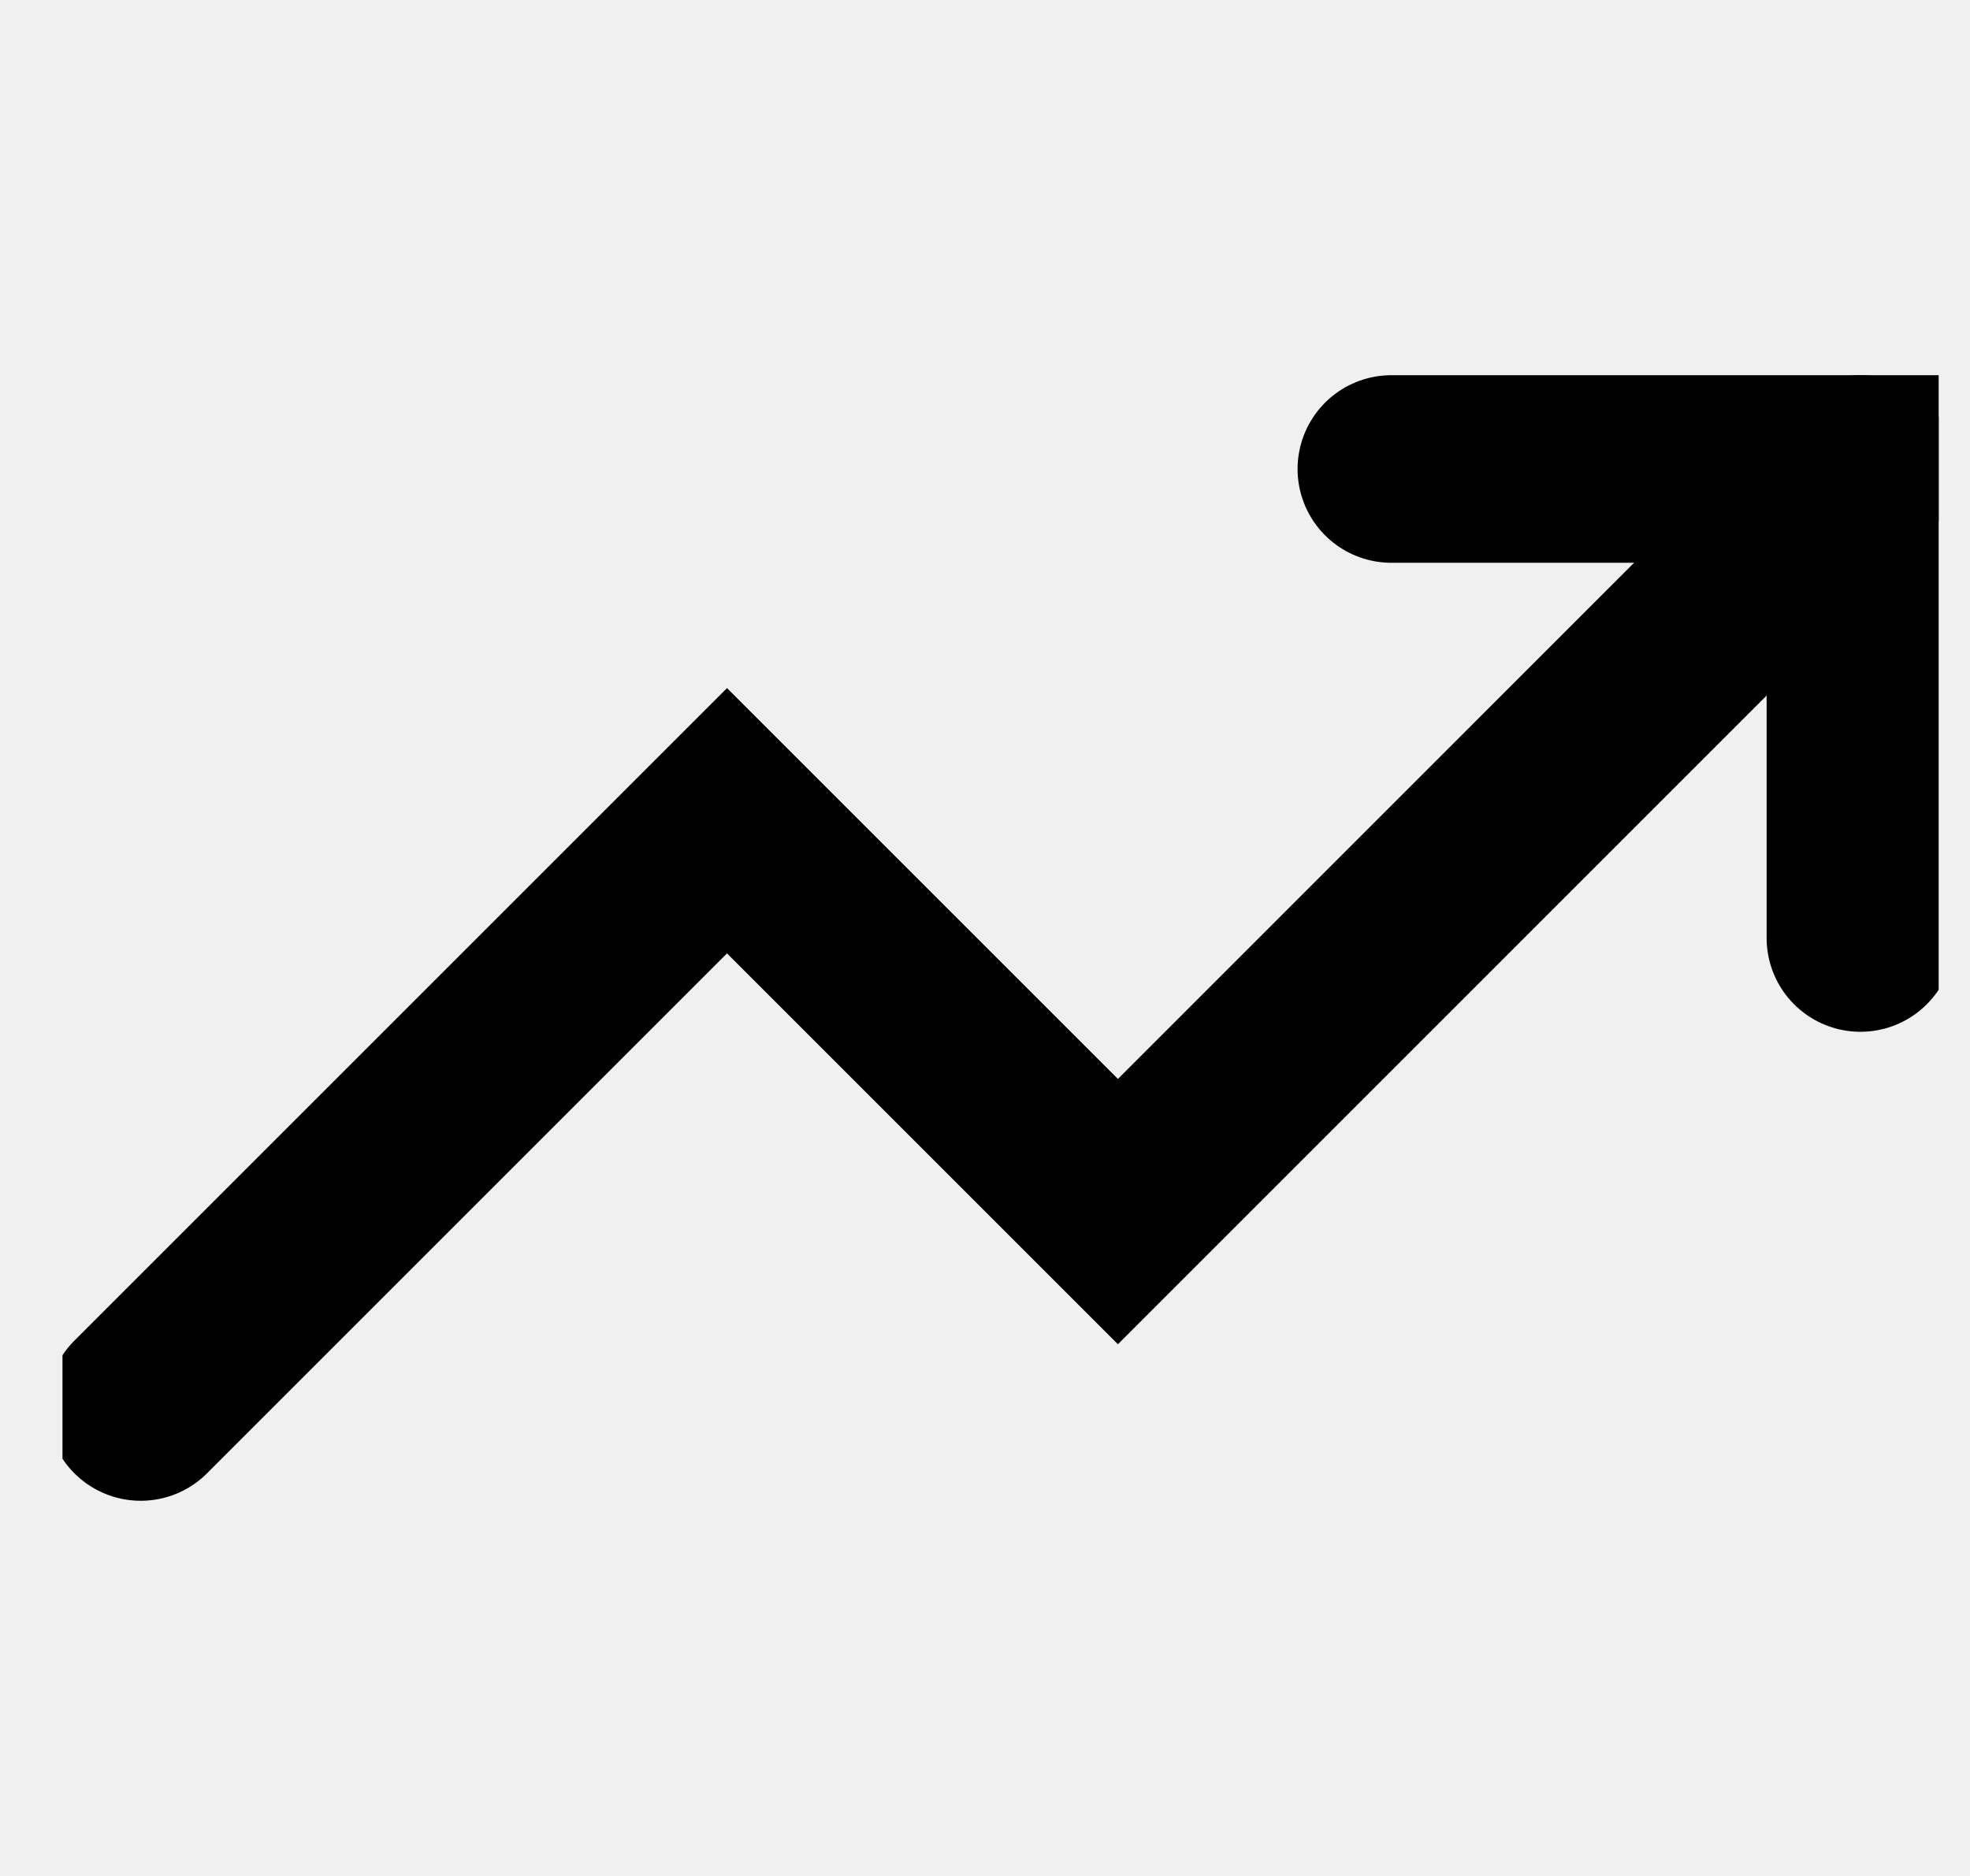
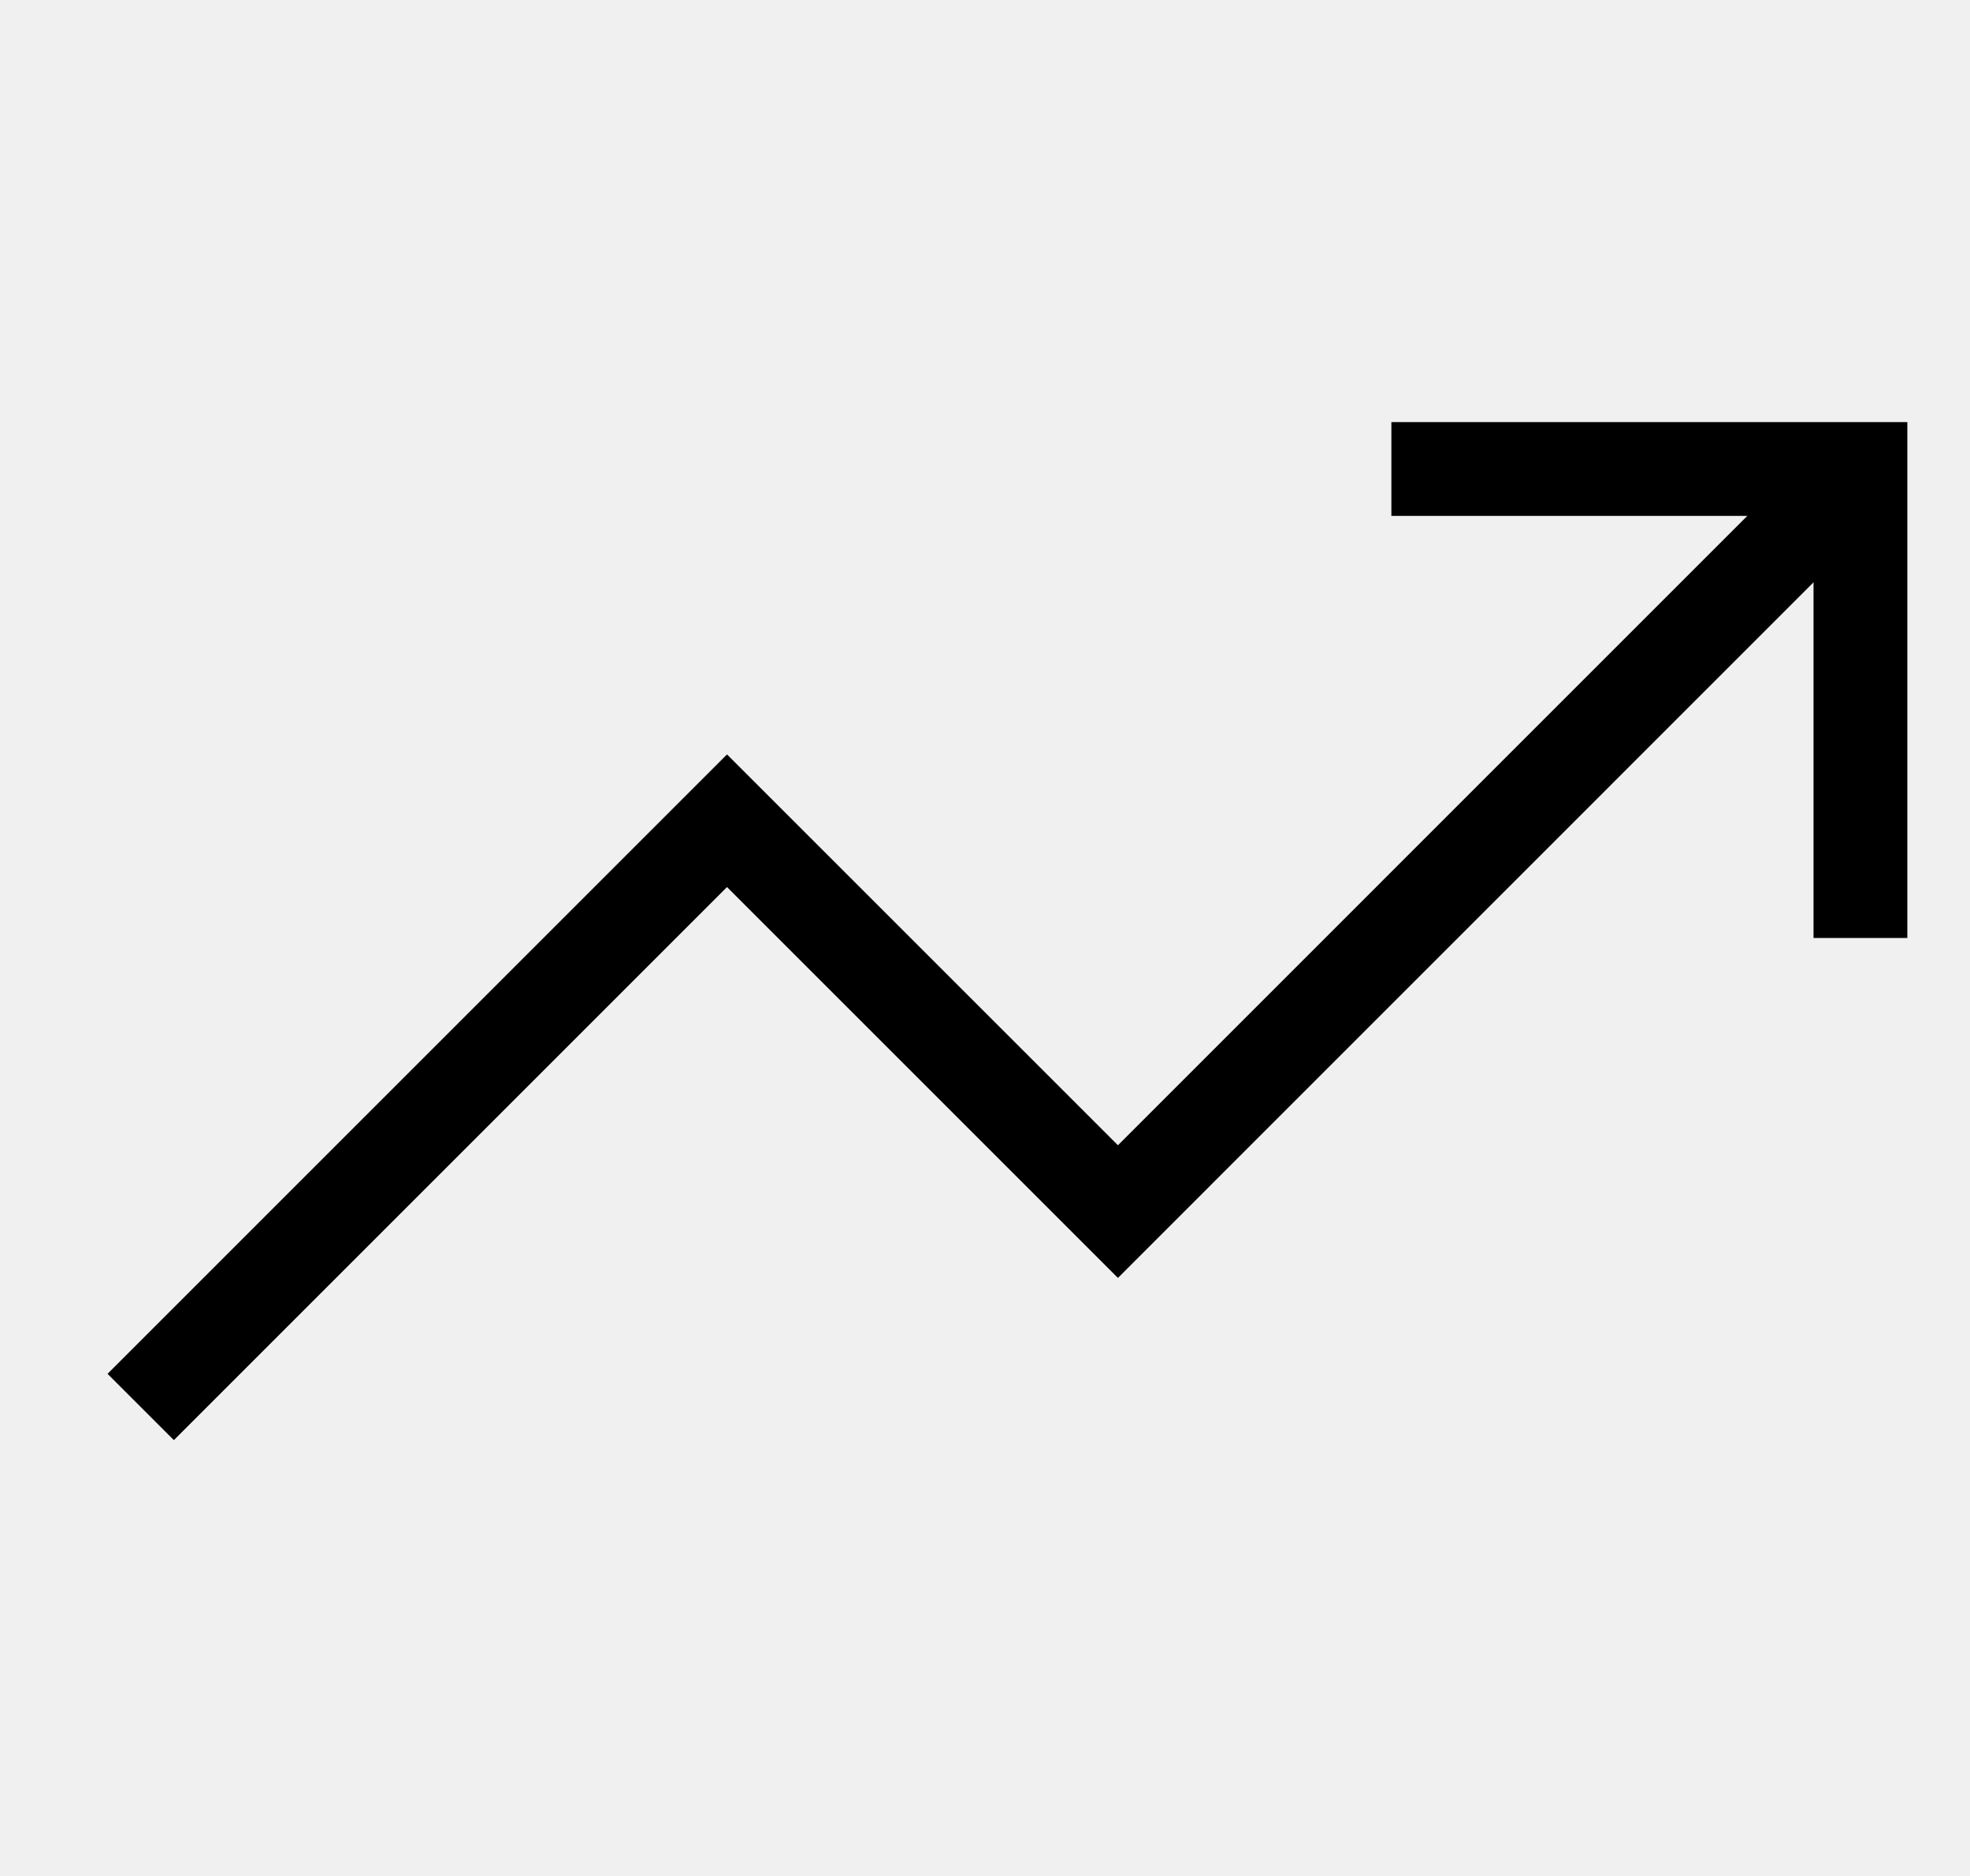
<svg xmlns="http://www.w3.org/2000/svg" width="21" height="20" viewBox="0 0 21 20" fill="none">
  <g clip-path="url(#clip0_14_26661)">
-     <path d="M19.833 5L11.917 12.917L7.75 8.75L1.5 15" stroke="black" stroke-width="2" stroke-linecap="round" strokeLinejoin="round" />
-     <path d="M14.832 5H19.832V10" stroke="black" stroke-width="2" stroke-linecap="round" strokeLinejoin="round" />
+     <path d="M19.833 5L11.917 12.917L7.75 8.75L1.5 15" stroke="black" strokeWidth="2" strokeLinecap="round" strokeLinejoin="round" />
+     <path d="M14.832 5H19.832V10" stroke="black" strokeWidth="2" strokeLinecap="round" strokeLinejoin="round" />
  </g>
  <defs>
    <clipPath id="clip0_14_26661">
      <rect width="20" height="20" fill="white" transform="translate(0.666016)" />
    </clipPath>
  </defs>
</svg>
